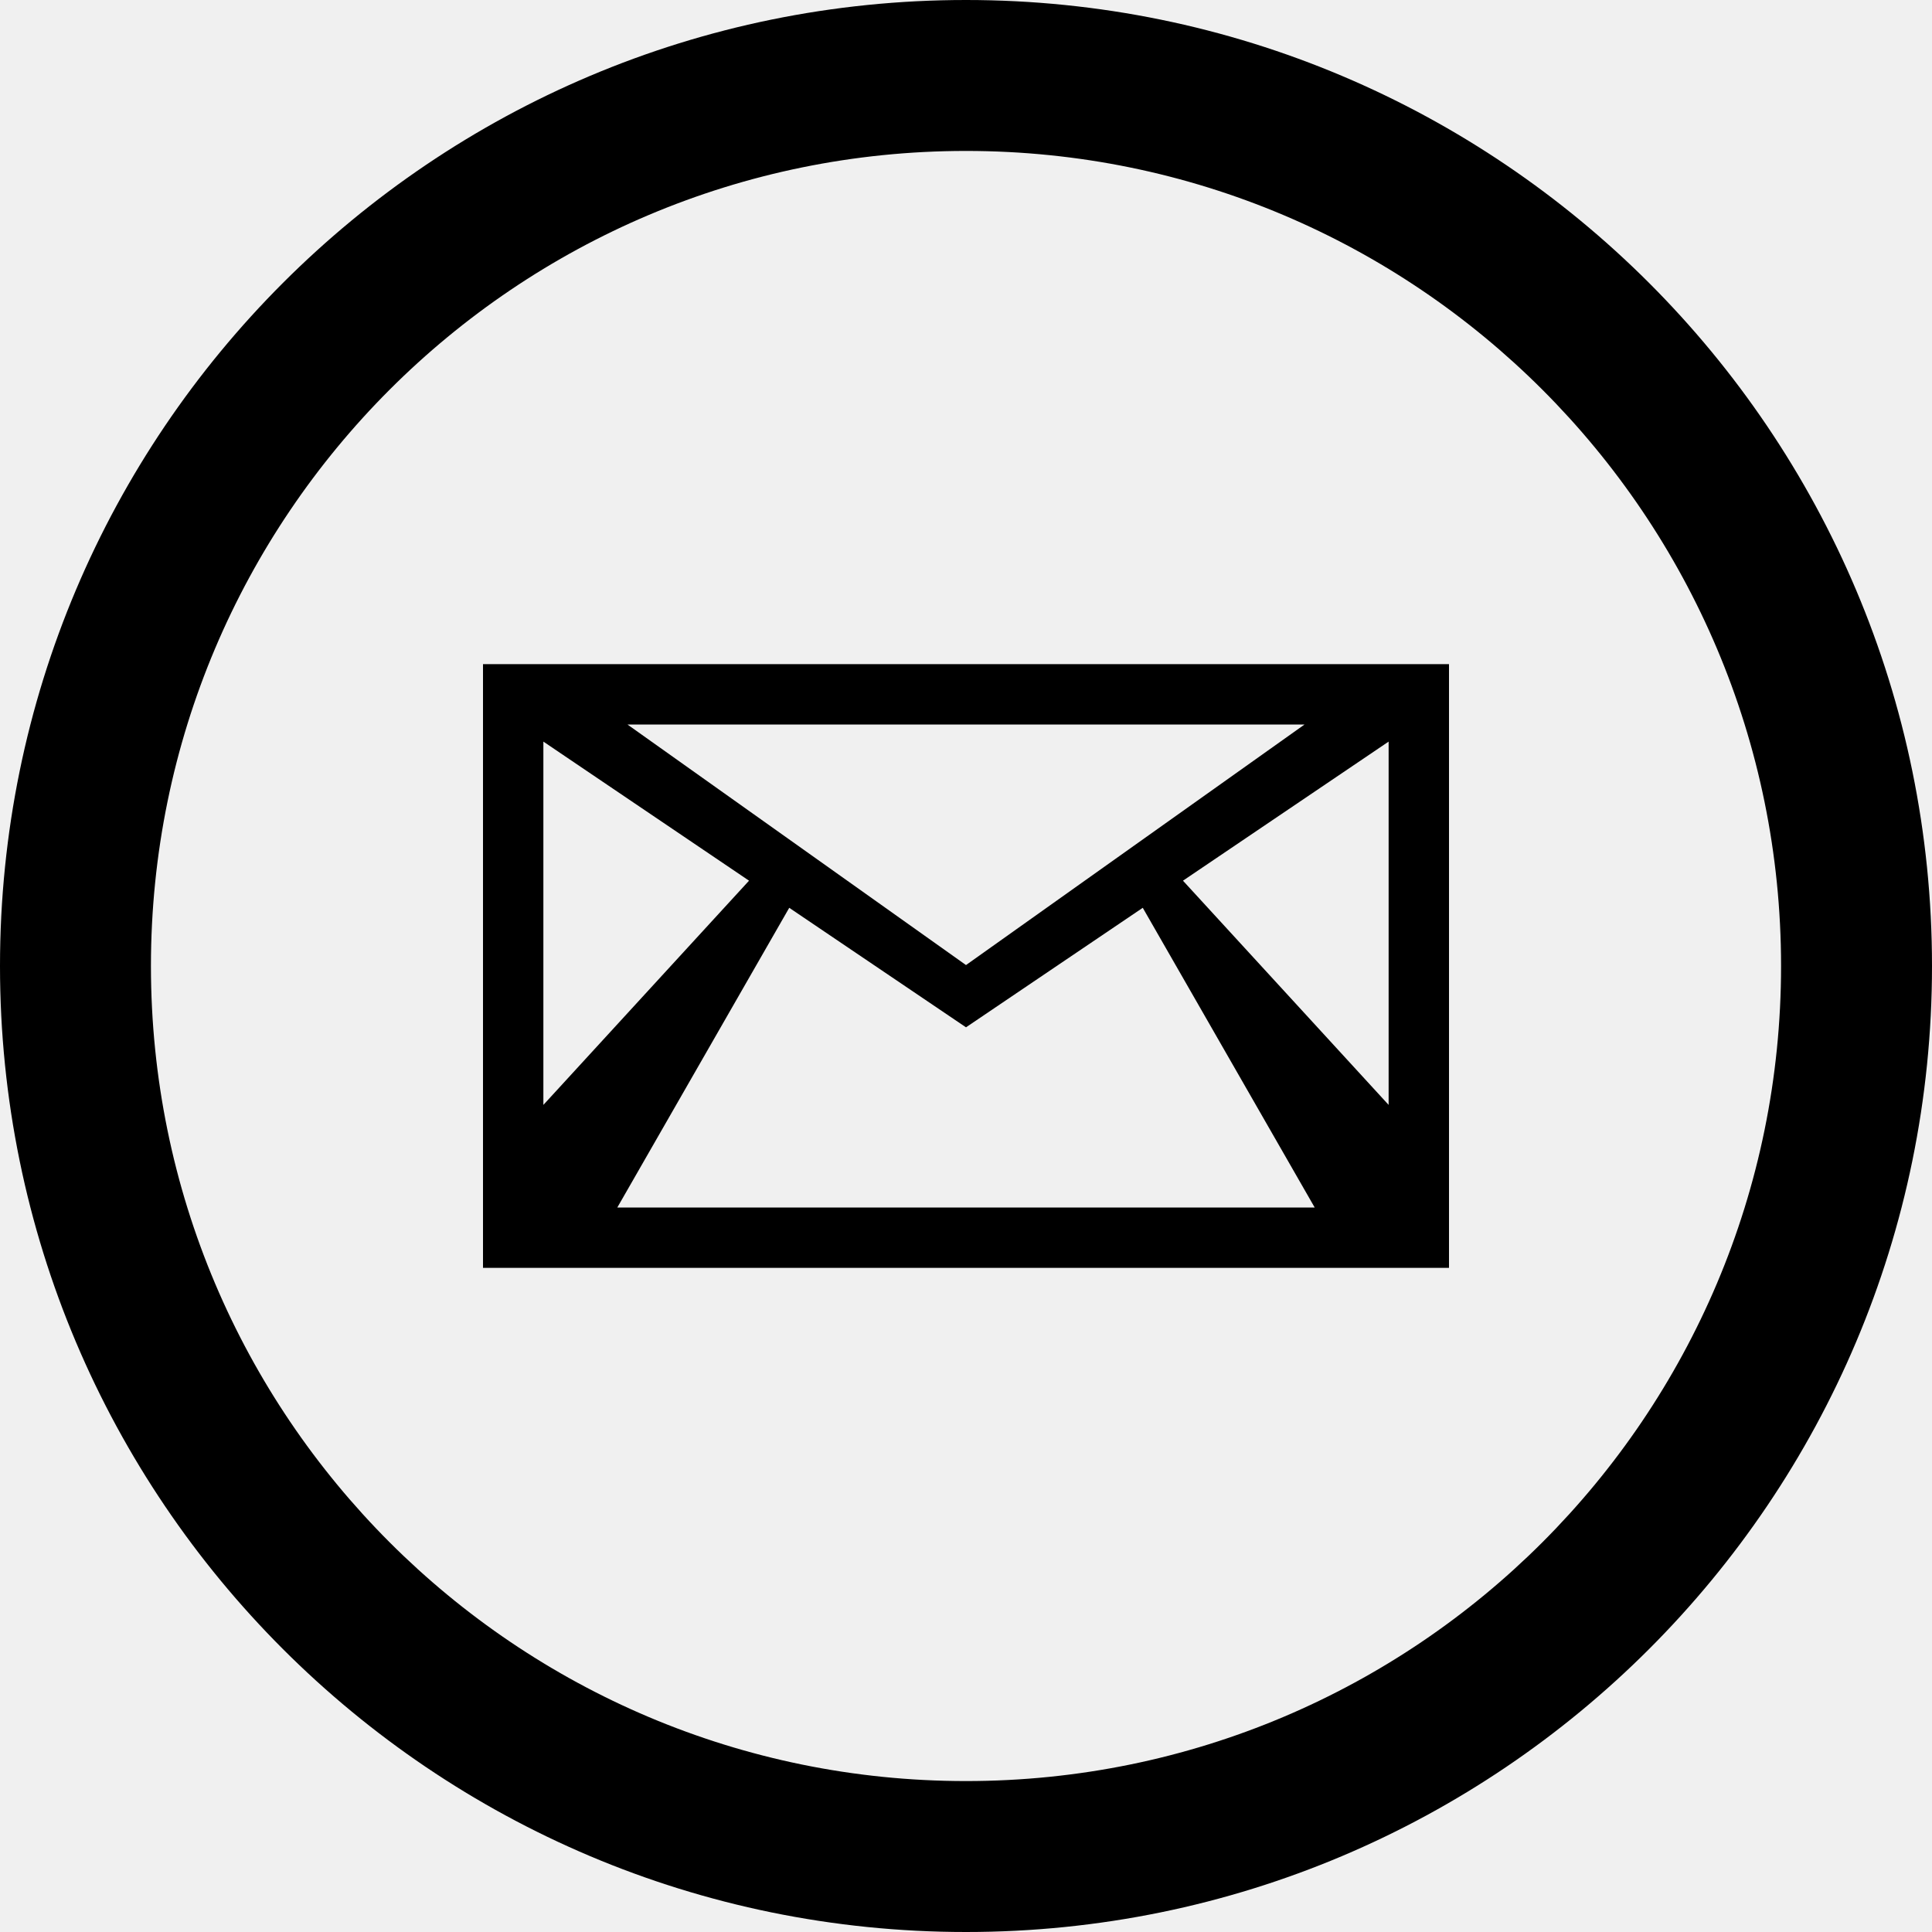
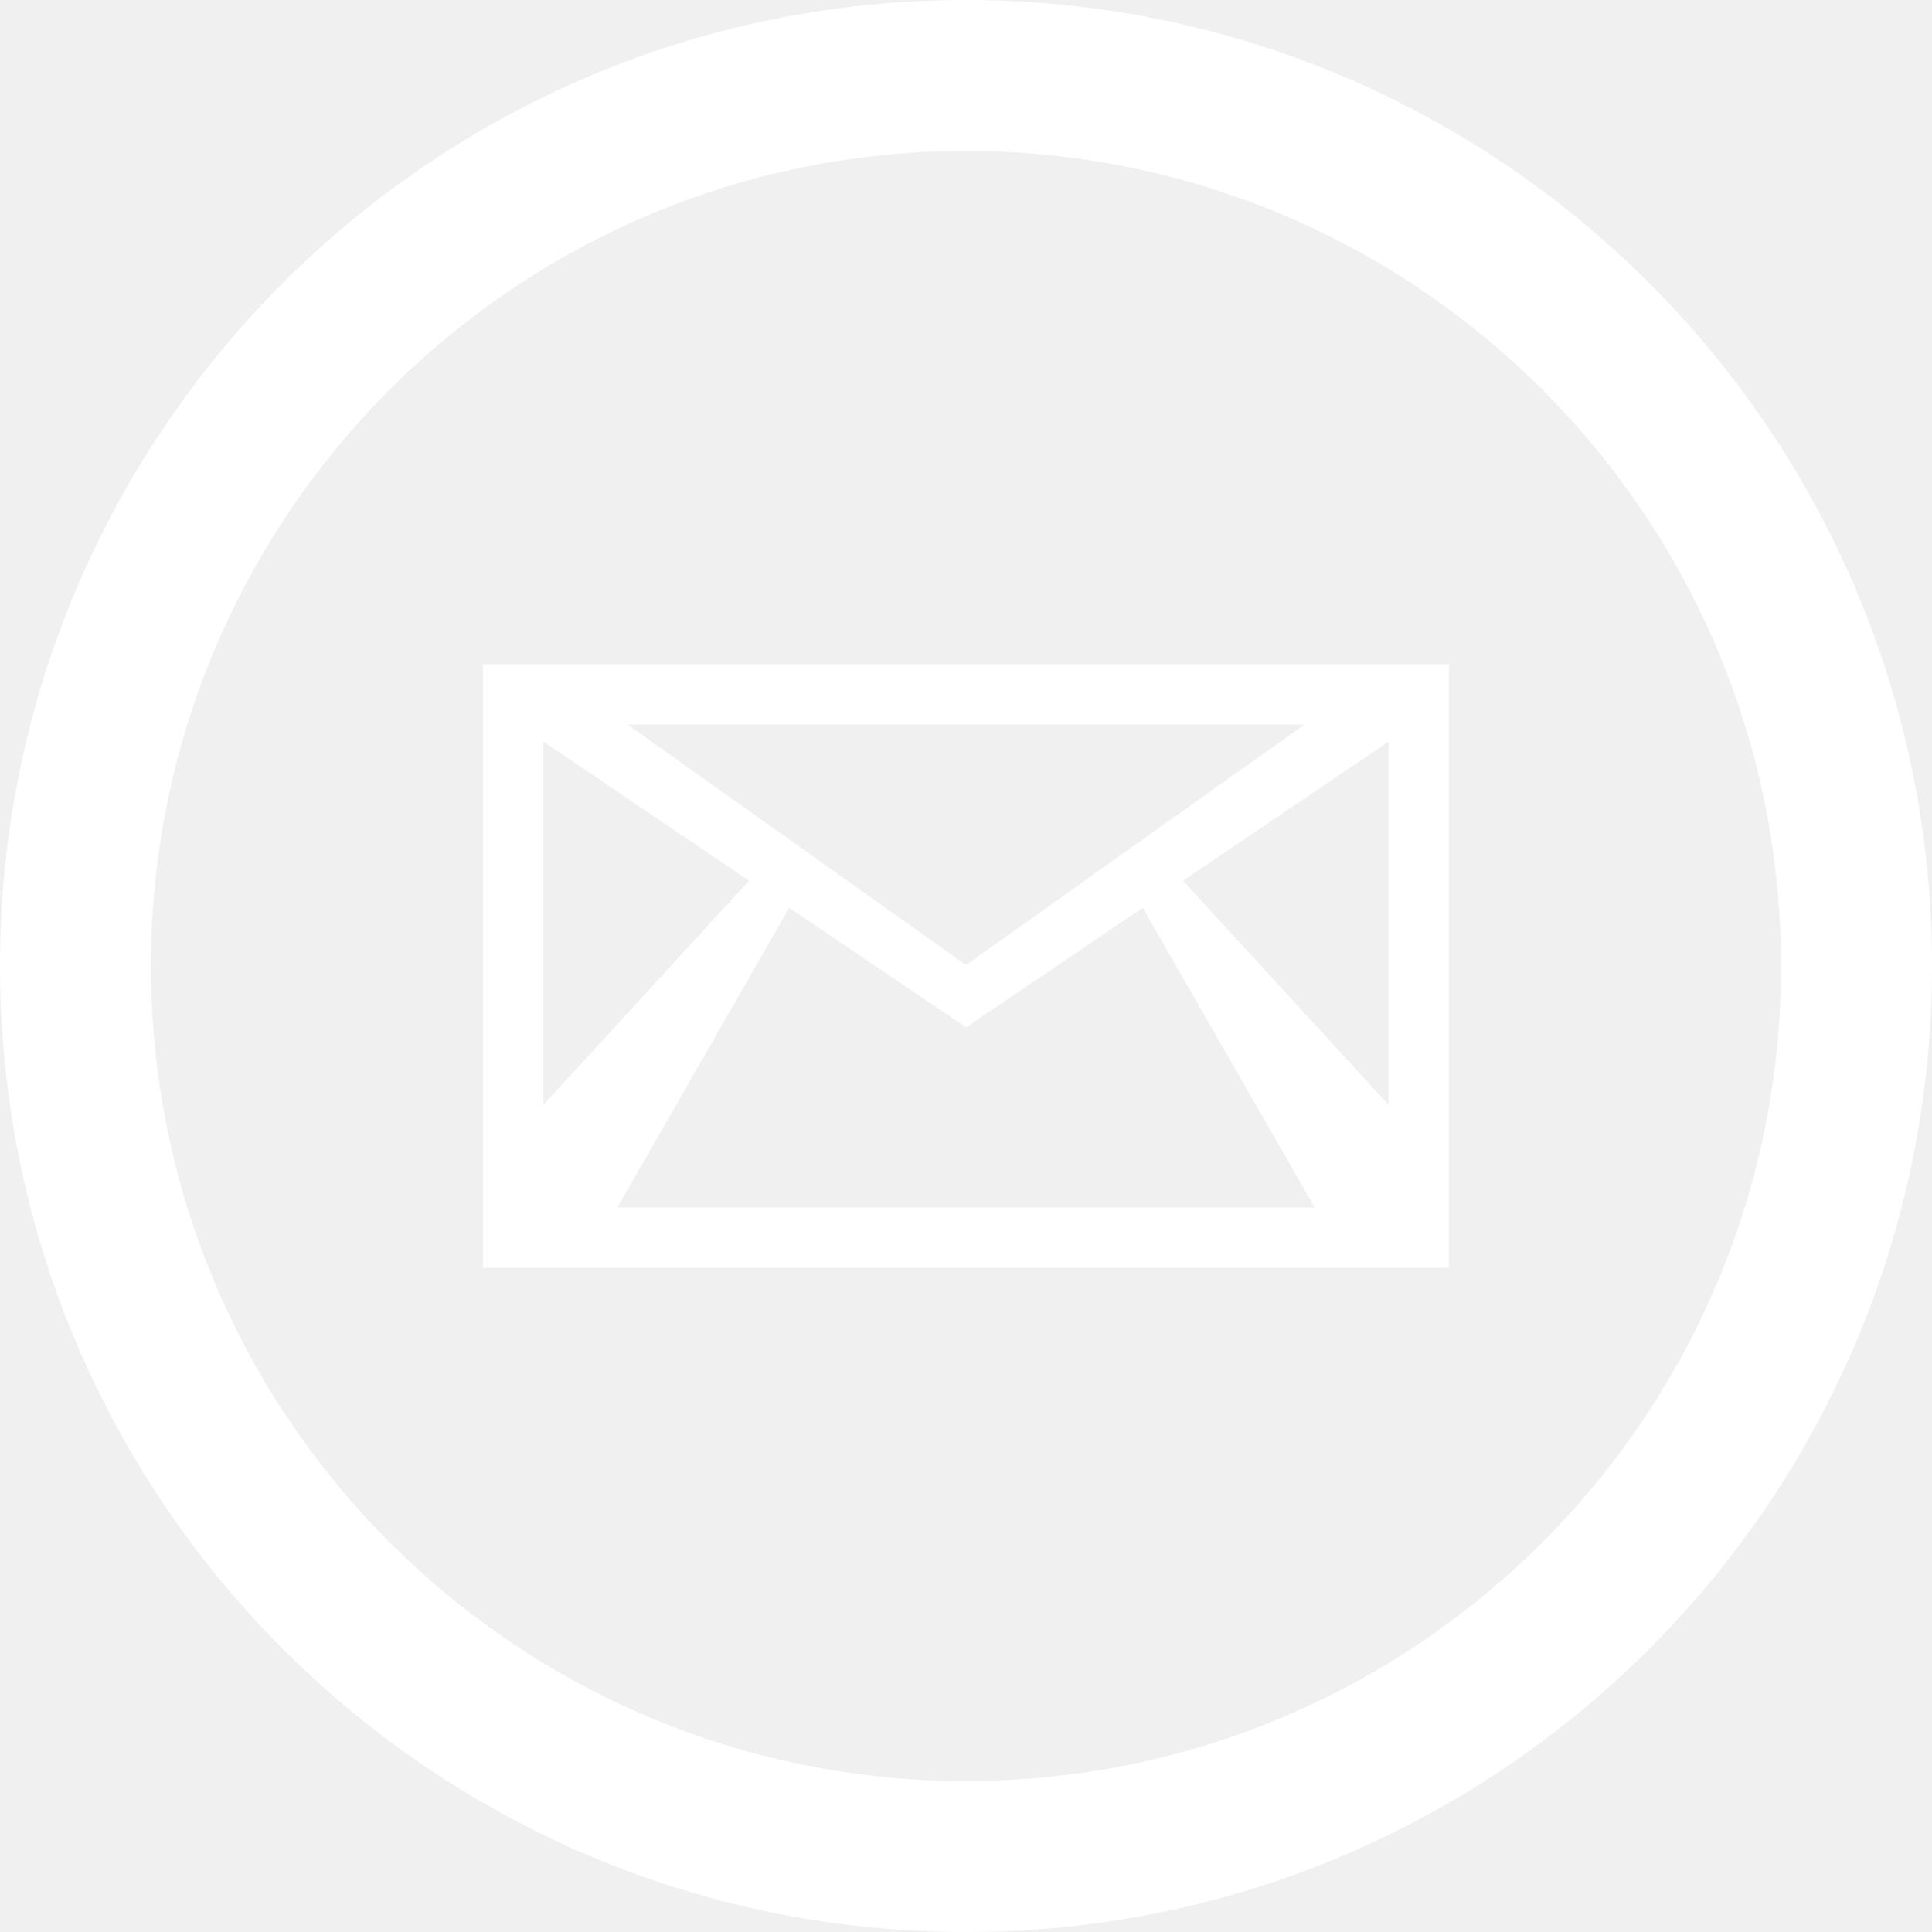
- <svg xmlns="http://www.w3.org/2000/svg" fill="#000000" version="1.1" id="Layer_1" width="800px" height="800px" viewBox="0 0 512 512" enable-background="new 0 0 512 512" xml:space="preserve">
+ <svg xmlns="http://www.w3.org/2000/svg" fill="#fff" version="1.1" id="Layer_1" width="36px" height="36px" viewBox="0 0 512 512" enable-background="new 0 0 512 512" xml:space="preserve">
  <path d="M256,0C114.609,0,0,114.609,0,256s114.609,256,256,256s256-114.609,256-256S397.391,0,256,0z M256,472  c-119.297,0-216-96.703-216-216S136.703,40,256,40s216,96.703,216,216S375.297,472,256,472z" />
  <path d="M256,176H128v160h128h128V176H256z M256,192h89.719L256,255.75L166.281,192H256z M144,196.531l54.5,36.859L144,292.812  V196.531z M256,320h-92.406l45.562-79.422L256,272.25l46.844-31.672L348.406,320H256z M368,292.812l-54.5-59.422l54.5-36.859  V292.812z" />
</svg>
